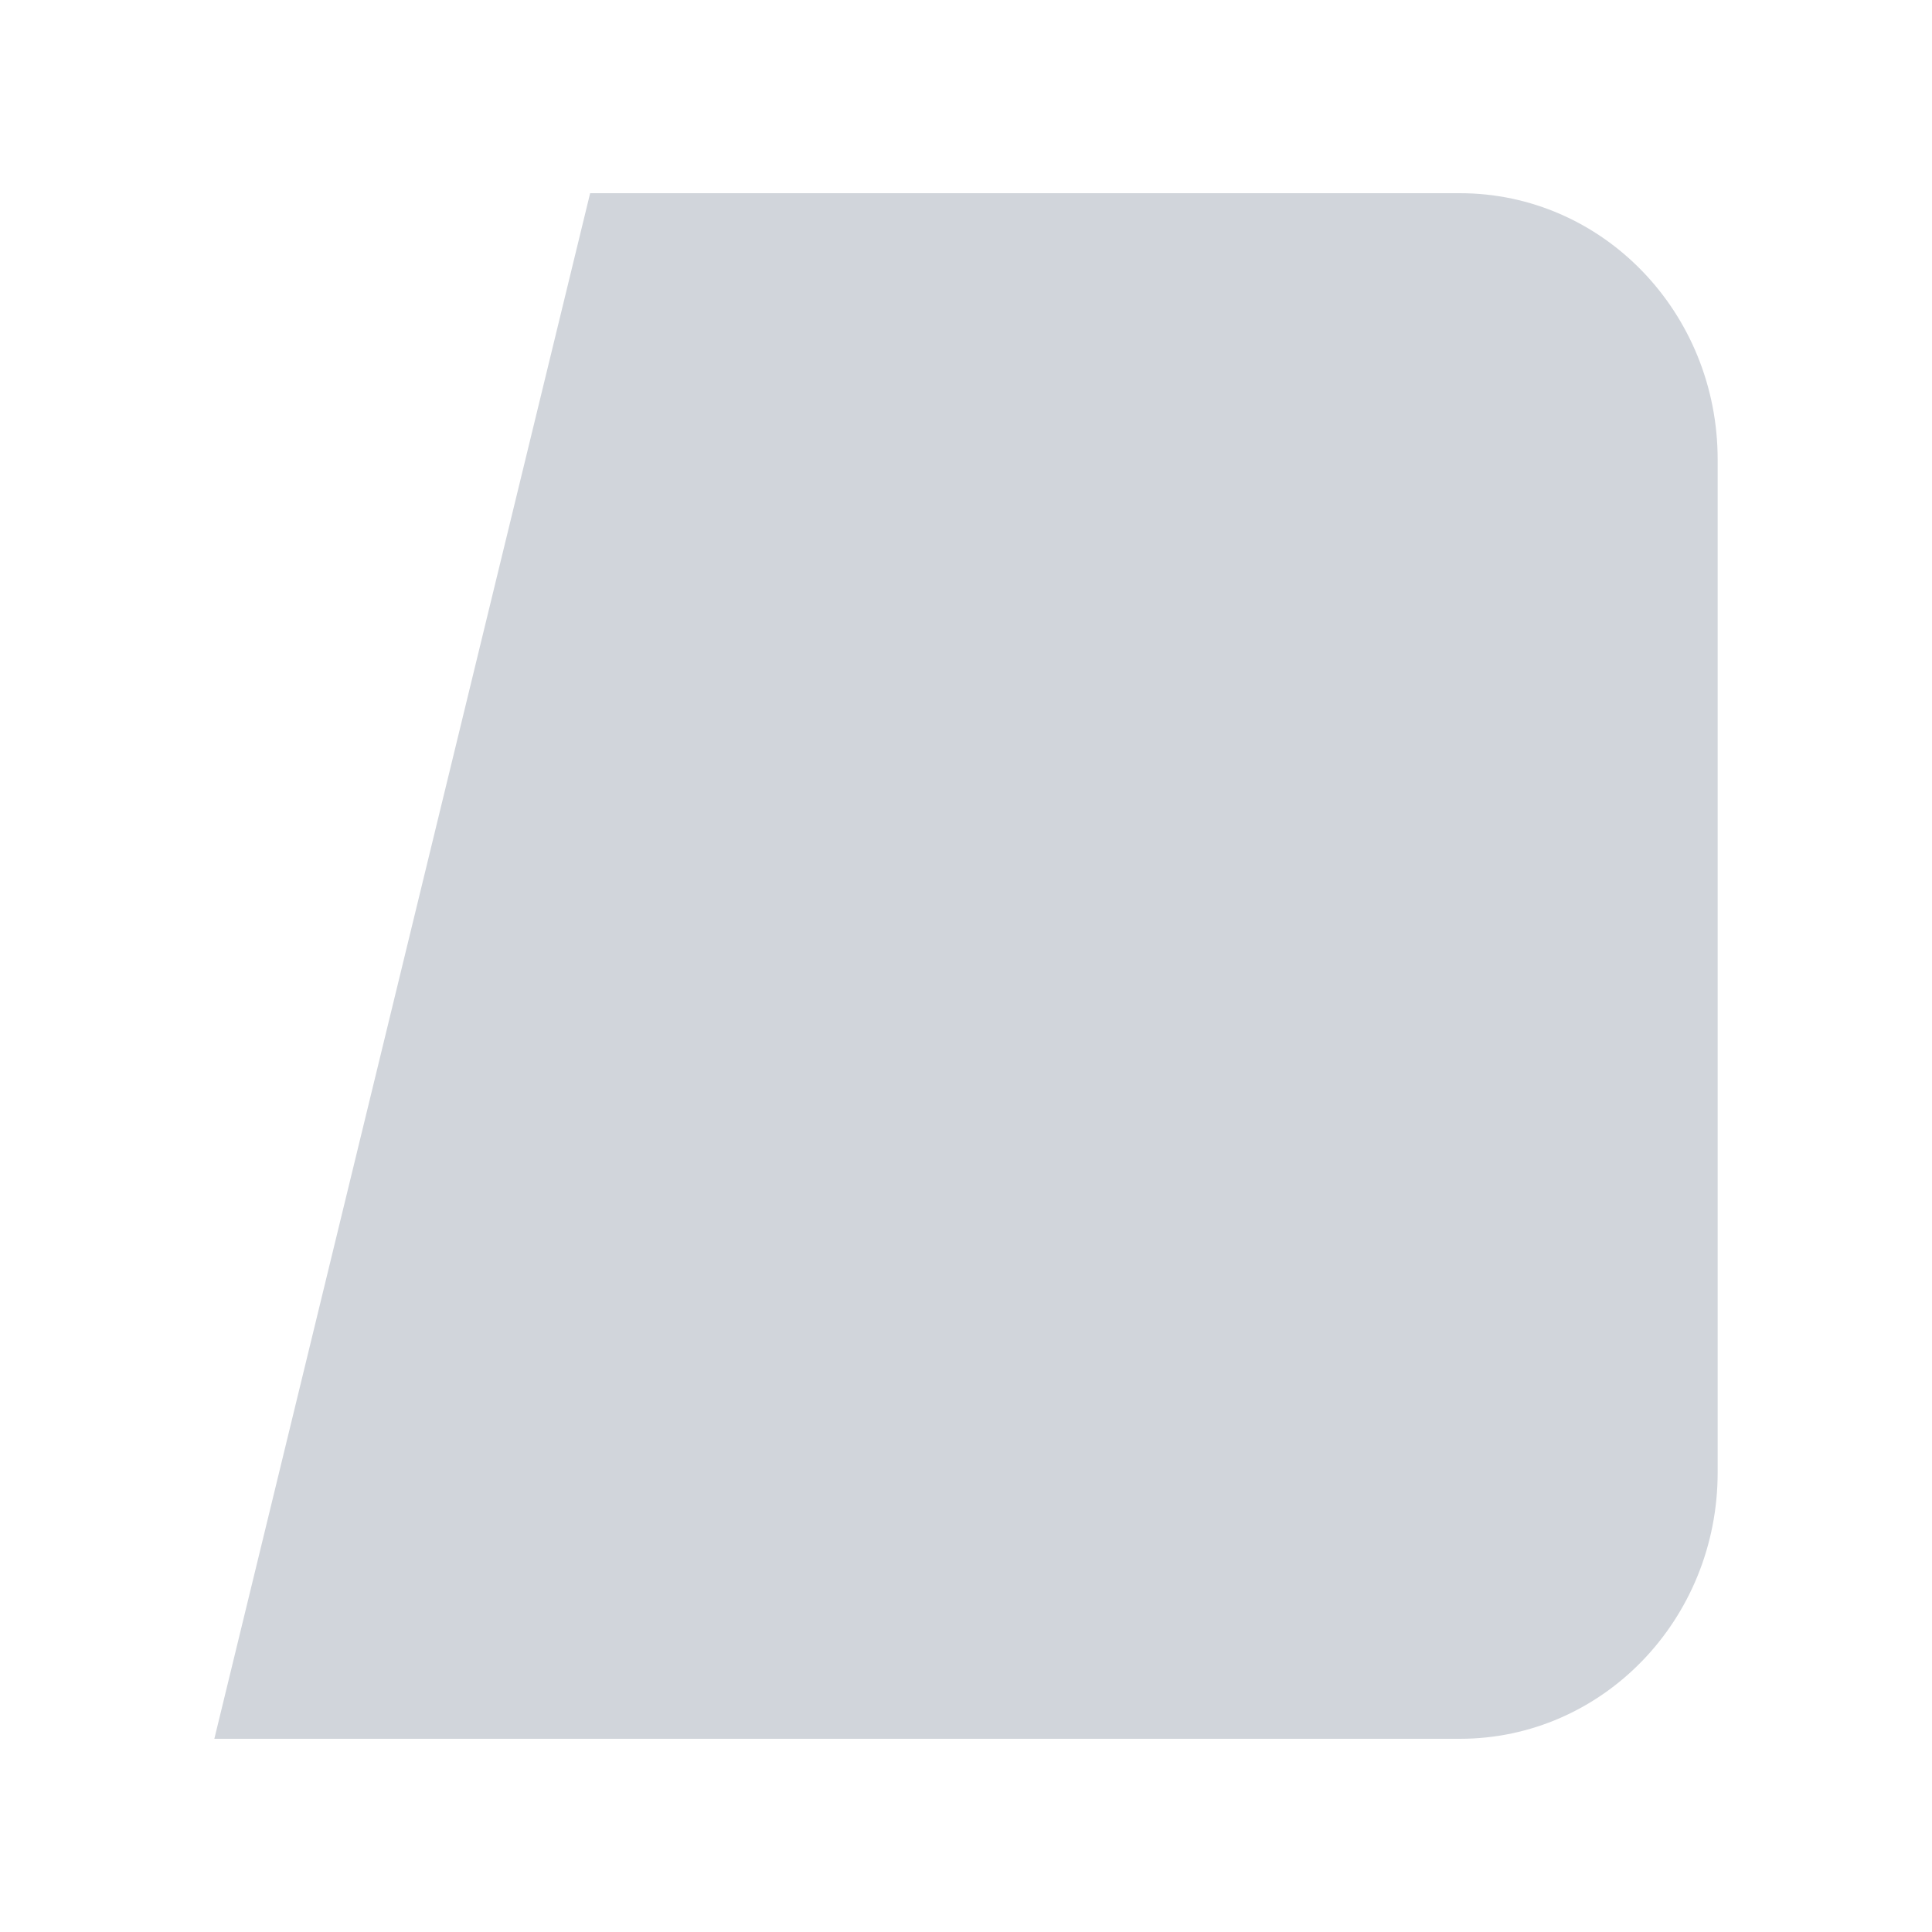
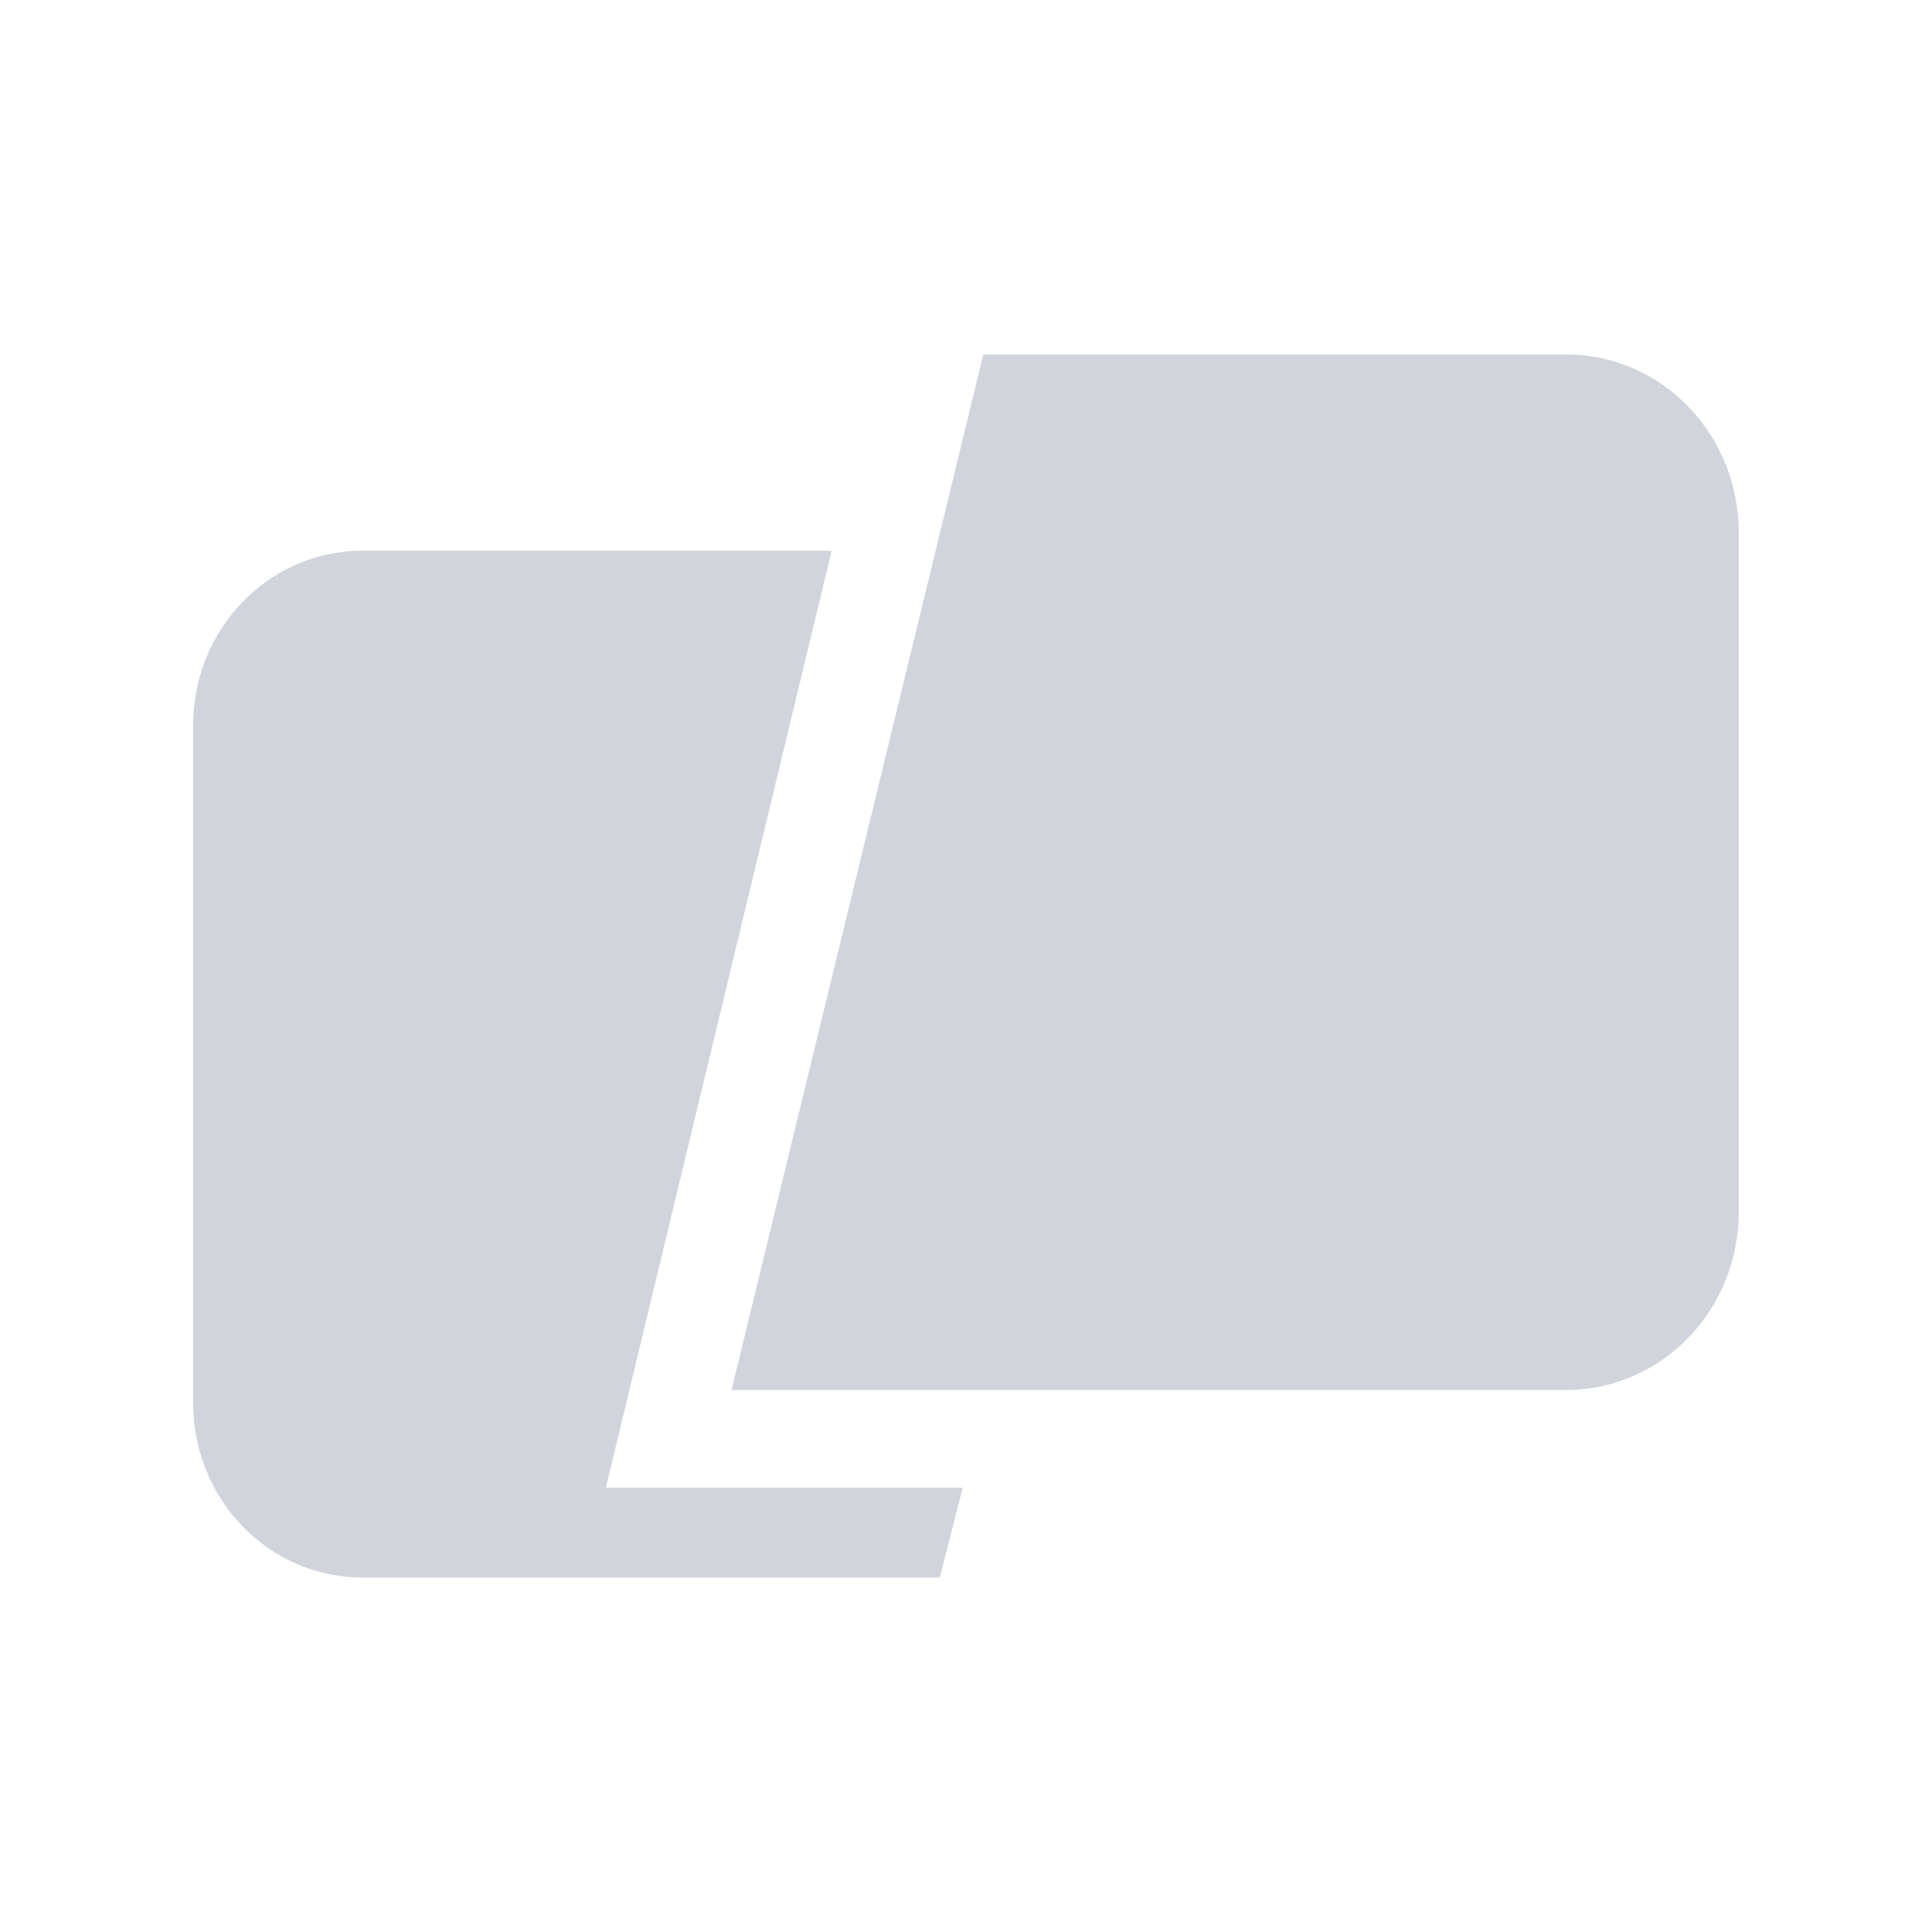
<svg xmlns="http://www.w3.org/2000/svg" viewBox="0 0 20 20">
-   <path d="M50.564 9.5L87.855 9.5C93.972 9.5 98.911 14.601 98.911 20.919L98.911 64.355C98.911 70.673 93.972 75.774 87.855 75.774L34.45 75.774L50.564 9.5Z" fill="#d1d5db" transform="translate(-6.098138,-0.2935088) scale(0.241422)" />
+   <g transform="translate(2,2.132159) scale(0.1617616)">
+     <path d="M50.564 9.5L87.855 9.5C93.972 9.5 98.911 14.601 98.911 20.919L98.911 64.355C98.911 70.673 93.972 75.774 87.855 75.774L34.45 75.774L50.564 9.5Z" fill="#d1d5db" />
+     <path d="M40.859 22.06L10.828 22.06C4.844 22.06 0 27.06 0 33.2L0 76.637C0 82.777 4.844 87.777 10.828 87.777L47.779 87.777L49.246 82.024L26.408 82.024L40.859 22.06Z" fill="#d1d5db" />
+   </g>
</svg>
